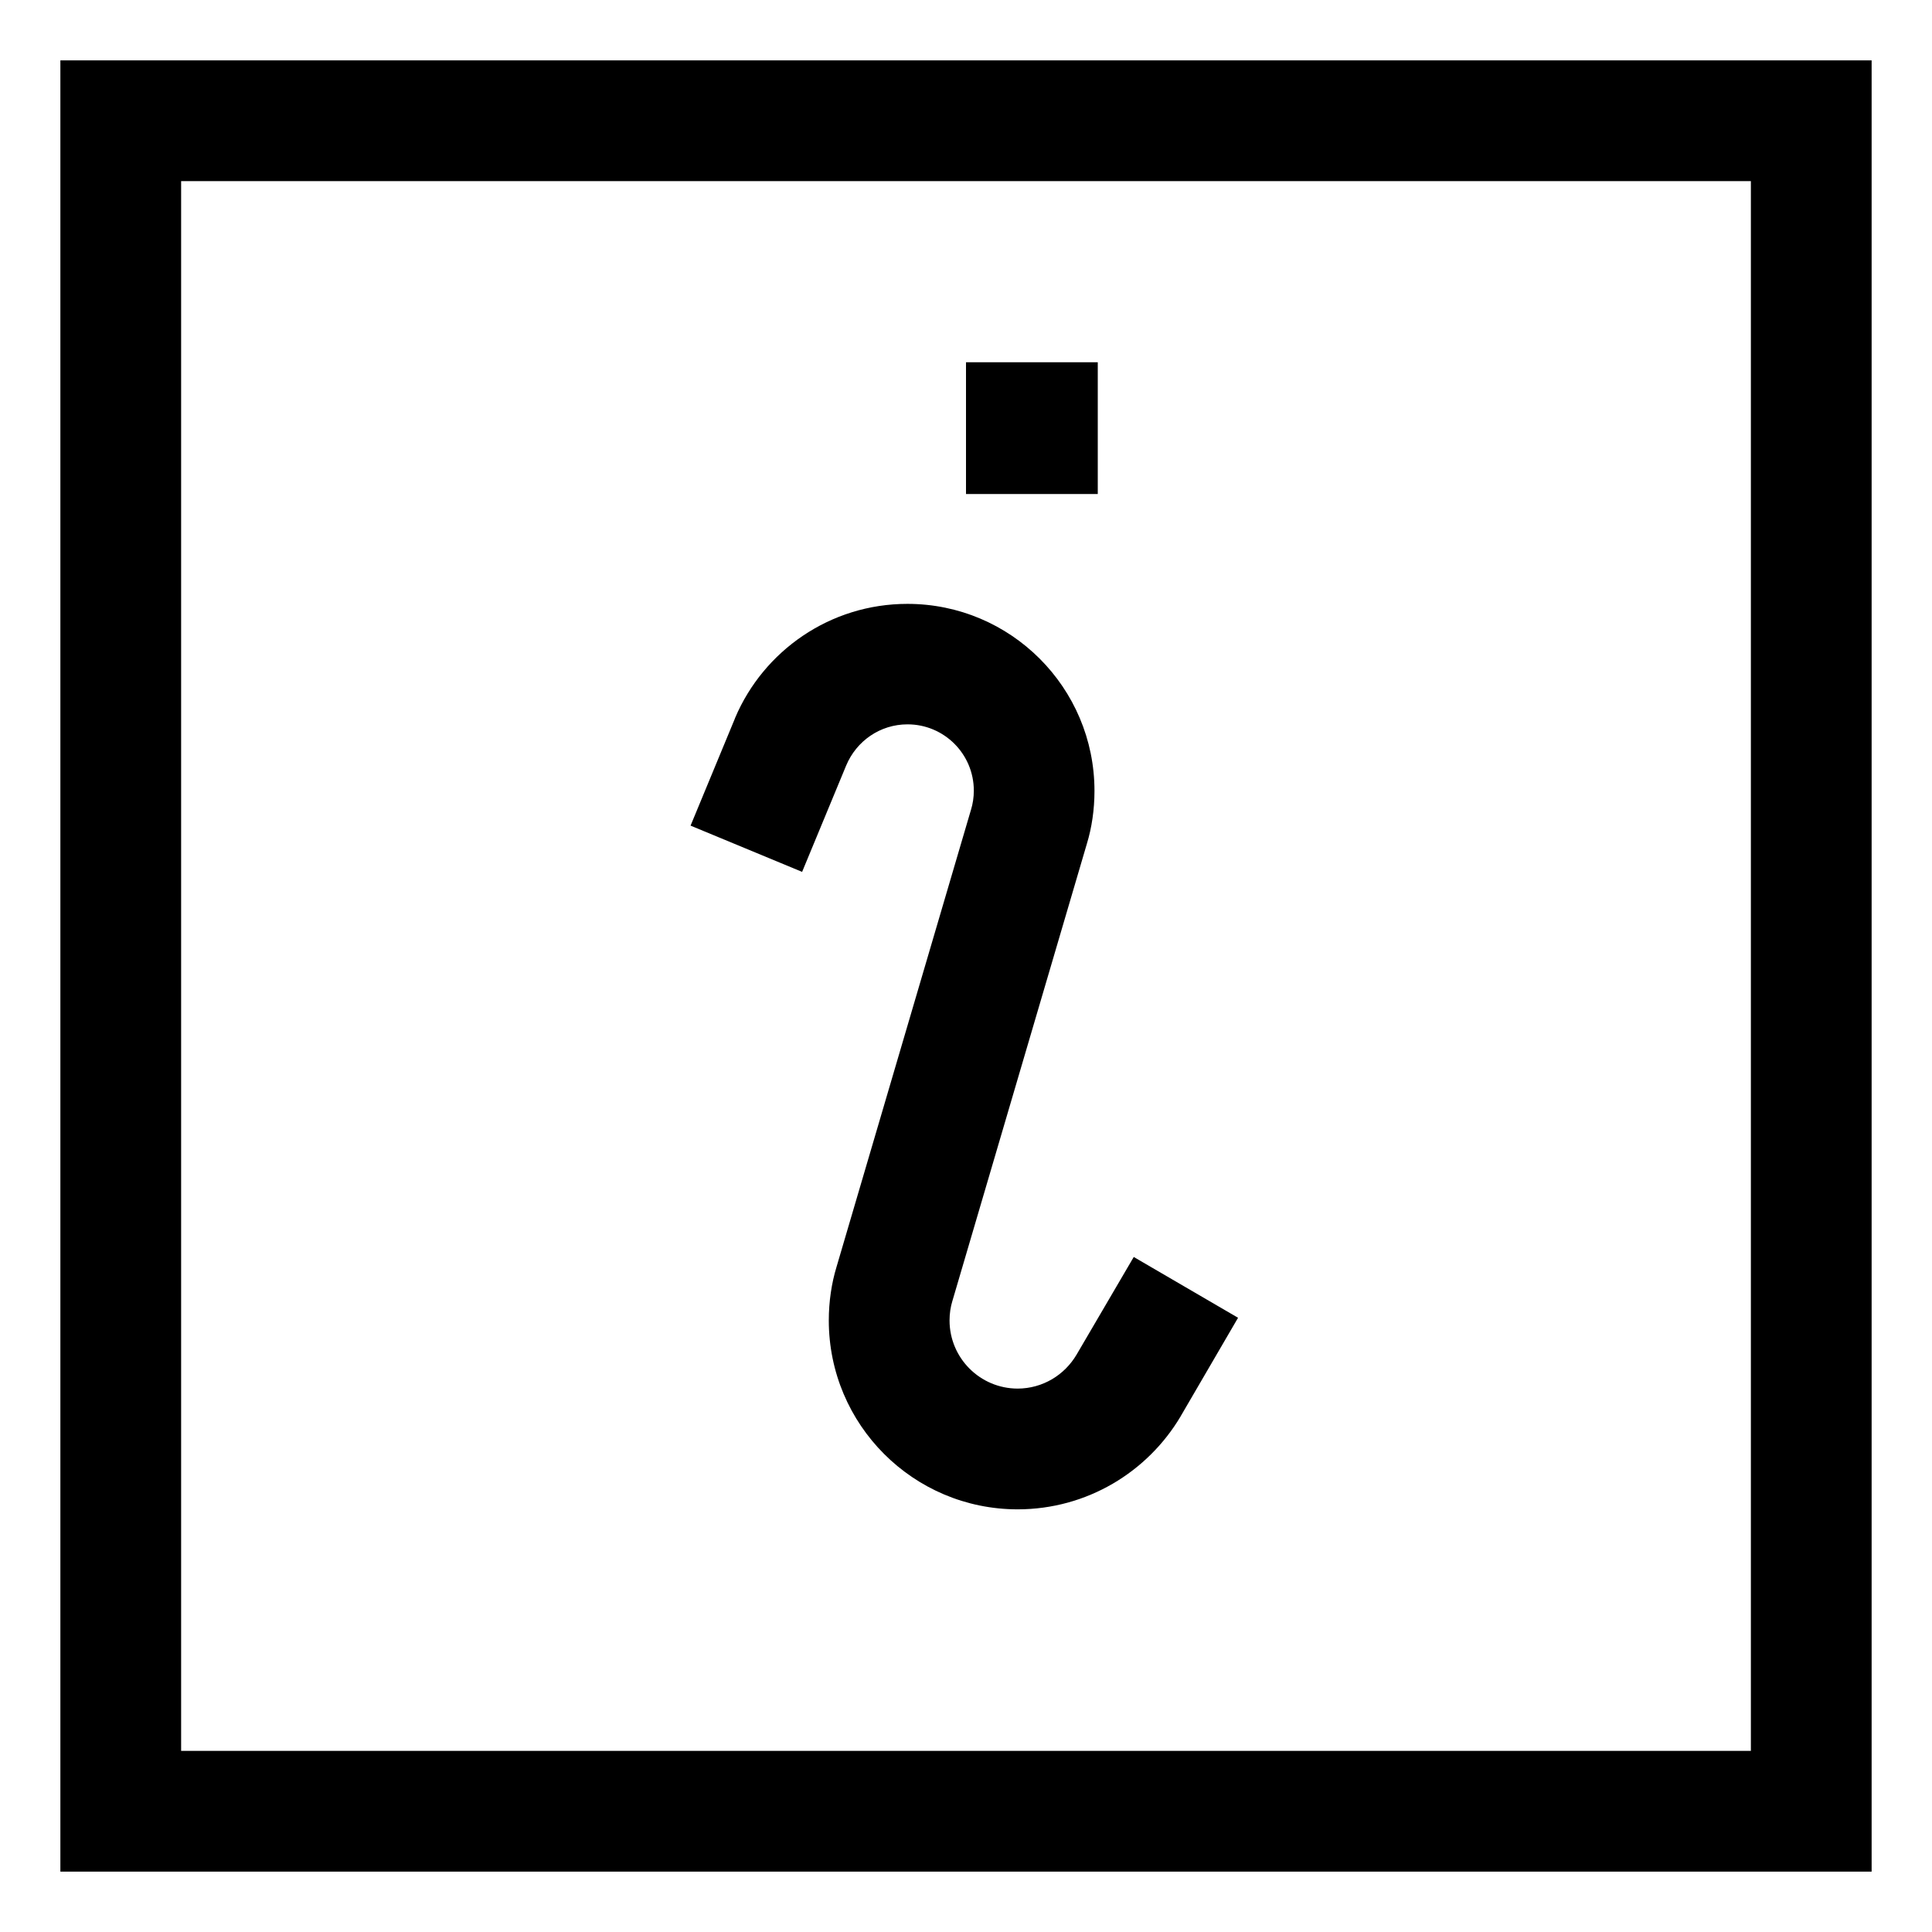
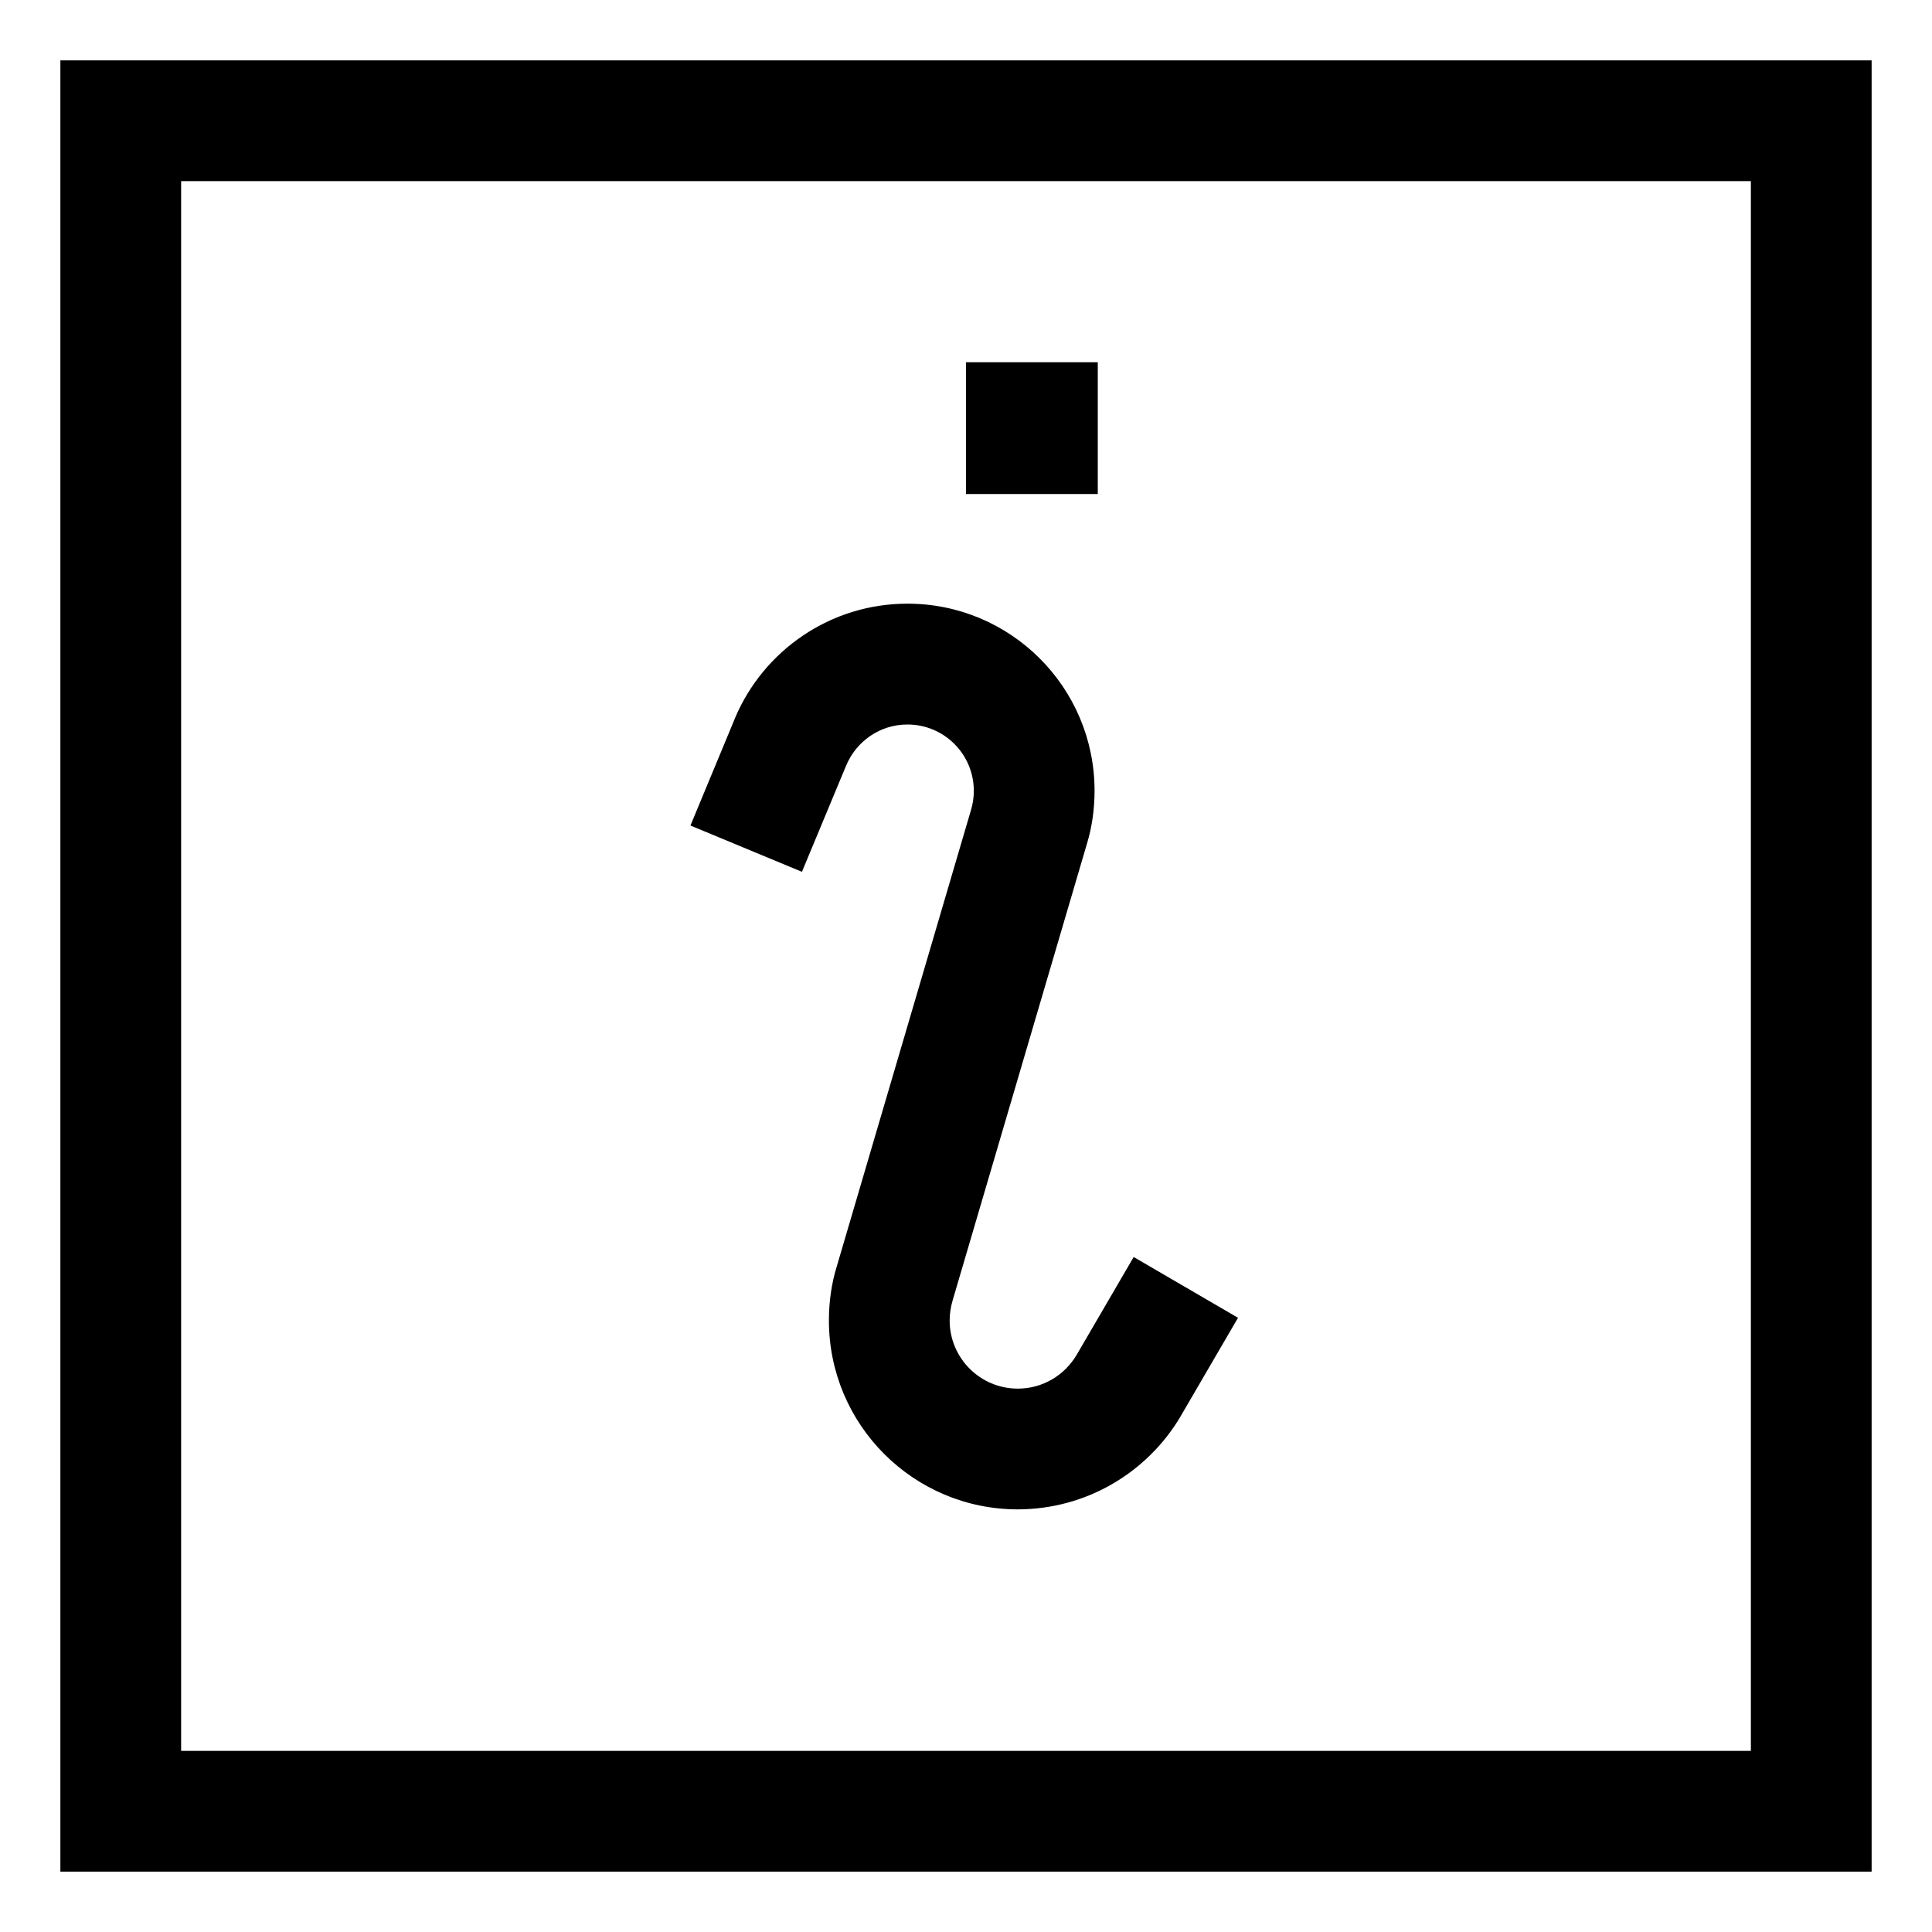
- <svg xmlns="http://www.w3.org/2000/svg" version="1.1" width="64" height="64" viewBox="0 0 64 64">
-   <path d="M32 12h4.365v4.365h-4.365v-4.365z" />
-   <path d="M2 2v60h60v-60zM58 58h-52v-52h52z" />
-   <path d="M28.032 25.355c0.338-0.805 1.119-1.36 2.031-1.36 1.213 0 2.196 0.983 2.196 2.196 0 0.223-0.033 0.438-0.095 0.64l0.004-0.016-4.459 15.16c-0.161 0.529-0.254 1.136-0.254 1.765 0 3.455 2.799 6.256 6.254 6.259h0c2.297-0.001 4.305-1.236 5.399-3.077l0.016-0.029 1.888-3.24-3.455-2.014-1.894 3.235c-0.399 0.676-1.122 1.122-1.95 1.125h-0c-1.247-0.001-2.258-1.012-2.258-2.259 0-0.227 0.033-0.446 0.096-0.652l-0.004 0.016 4.459-15.16c0.159-0.522 0.25-1.122 0.25-1.743 0-3.423-2.775-6.197-6.197-6.197-2.563 0-4.763 1.556-5.706 3.774l-0.015 0.041-1.462 3.531 3.695 1.532z" />
+ <svg xmlns="http://www.w3.org/2000/svg" version="1.1" width="24" height="24" viewBox="0 0 24 24">
+   <path d="M12 4.5h1.637v1.637h-1.637v-1.637z" />
+   <path d="M0.75 0.75v22.5h22.5v-22.5zM21.75 21.75h-19.5v-19.5h19.5z" />
+   <path d="M10.512 9.508c0.127-0.301 0.42-0.508 0.761-0.508 0.455 0 0.824 0.369 0.824 0.824 0 0.083-0.012 0.163-0.035 0.238l0.002-0.006-1.672 5.685c-0.061 0.198-0.095 0.426-0.095 0.662 0 1.296 1.051 2.347 2.347 2.347v0c0.86-0.002 1.612-0.464 2.021-1.154l0.006-0.011 0.708-1.215-1.296-0.755-0.708 1.215c-0.15 0.253-0.421 0.42-0.731 0.42h-0c-0 0-0 0-0 0-0.468 0-0.847-0.379-0.847-0.847 0-0.085 0.013-0.167 0.036-0.245l-0.002 0.006 1.672-5.685c0.060-0.196 0.094-0.422 0.094-0.656 0-1.283-1.040-2.324-2.324-2.324-0.962 0-1.788 0.585-2.141 1.418l-0.006 0.015-0.549 1.323 1.385 0.575z" />
</svg>
